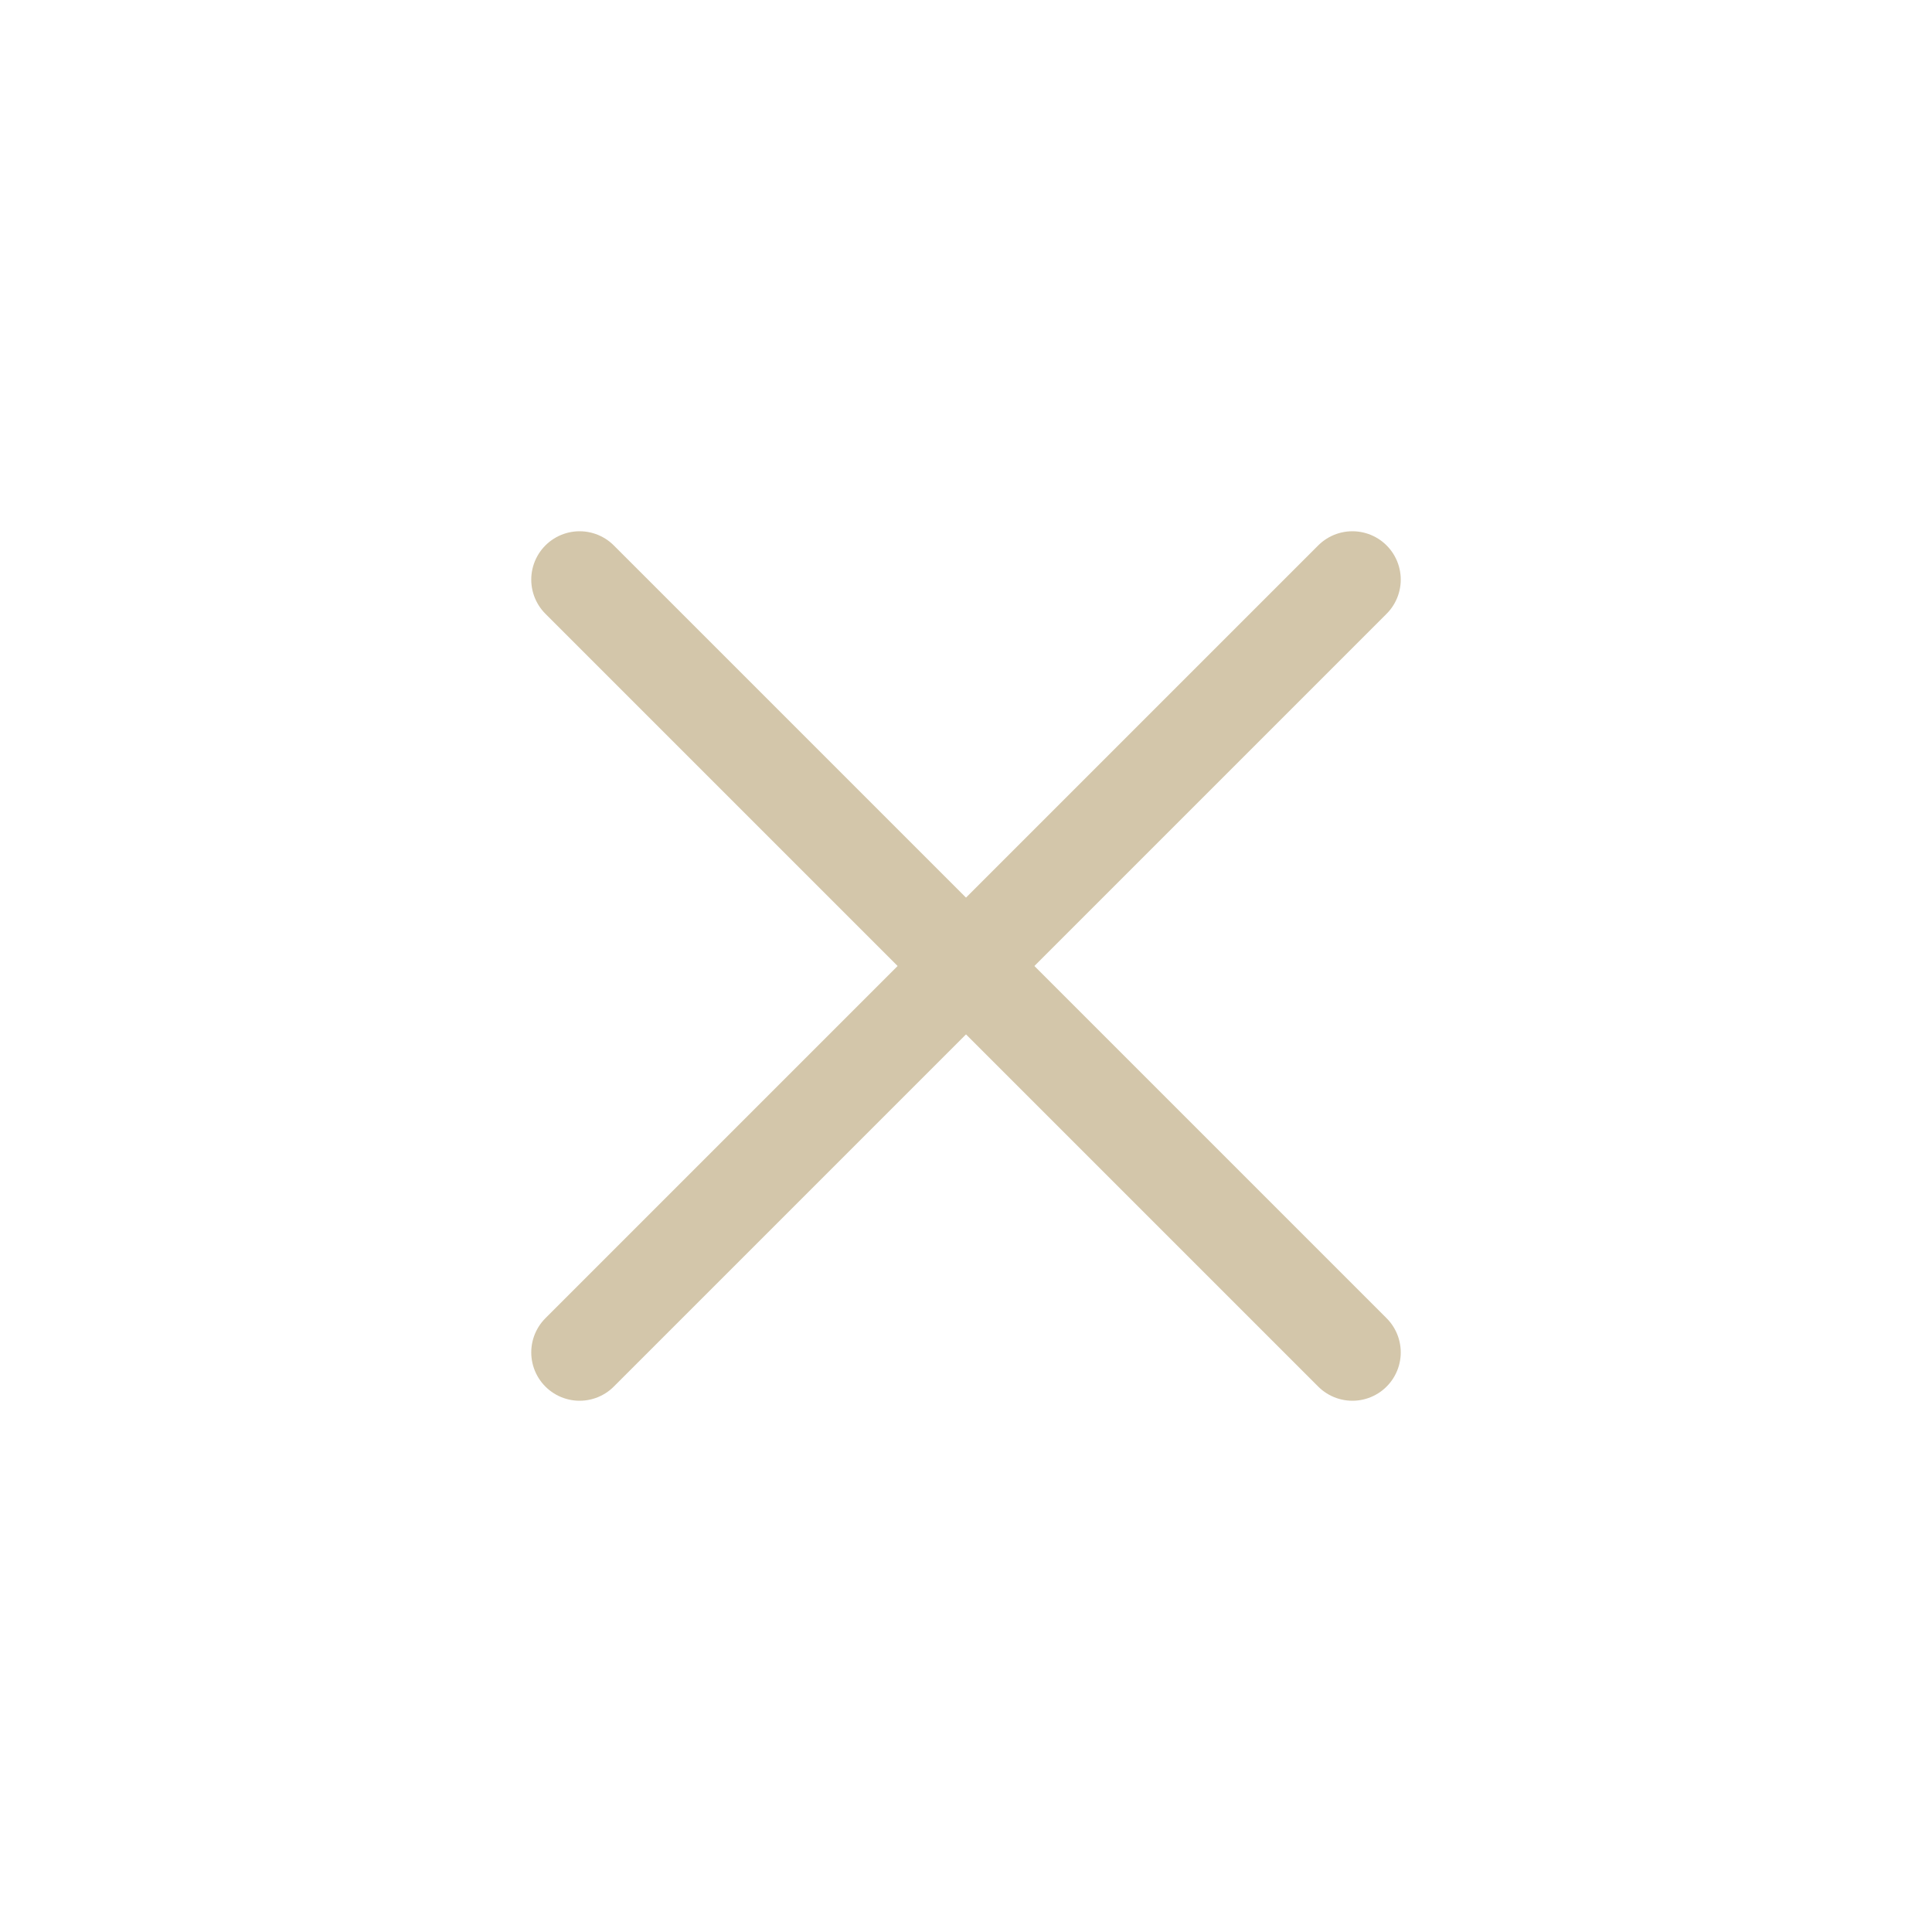
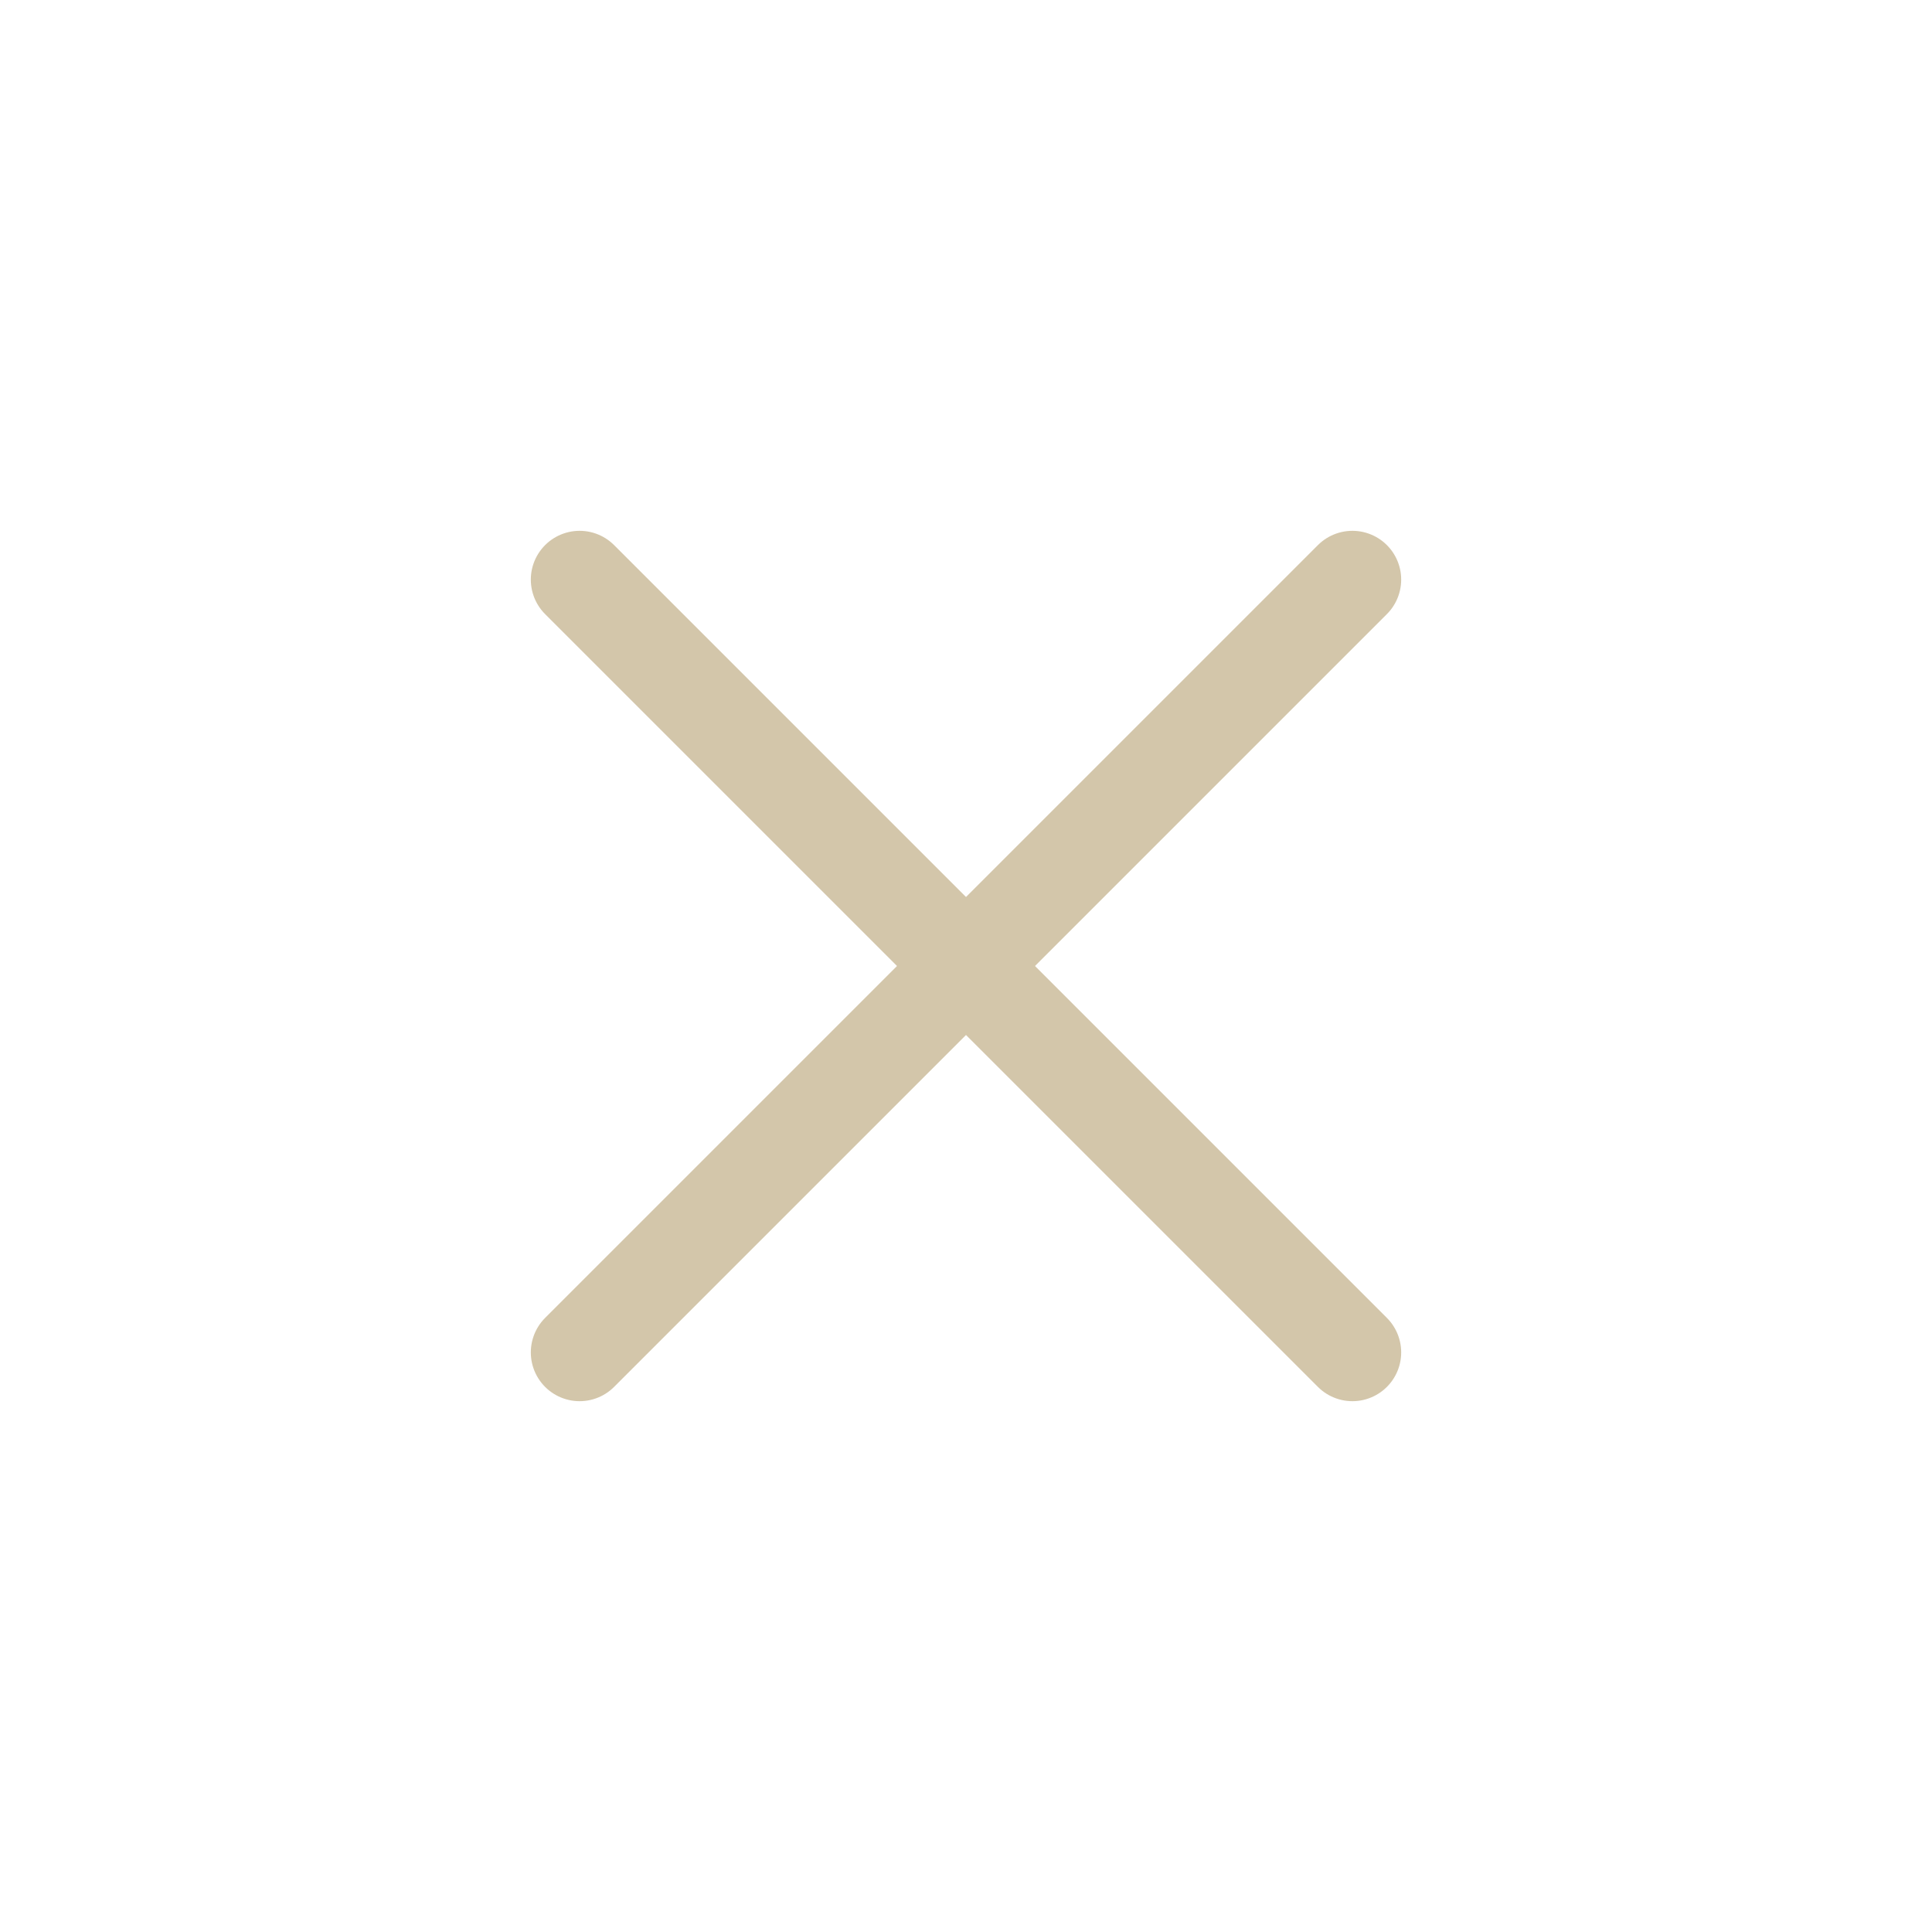
<svg xmlns="http://www.w3.org/2000/svg" viewBox="0 0 50 50" version="1.2" baseProfile="tiny">
  <defs>
</defs>
  <g fill="none" stroke="black" stroke-width="1" fill-rule="evenodd" stroke-linecap="square" stroke-linejoin="bevel">
-     <g fill="none" stroke="#d3c6aa" stroke-opacity="1" stroke-width="1.001" stroke-linecap="square" stroke-linejoin="bevel" transform="matrix(2.5,0,0,2.5,2.5,2.5)" font-family="Noto Sans" font-size="10" font-weight="400" font-style="normal">
- </g>
-     <g fill="none" stroke="#d3c6aa" stroke-opacity="1" stroke-width="1.001" stroke-linecap="round" stroke-linejoin="miter" stroke-miterlimit="2" transform="matrix(2.5,0,0,2.5,2.5,2.5)" font-family="Noto Sans" font-size="10" font-weight="400" font-style="normal">
+     <g fill="none" stroke="#d3c6aa" stroke-opacity="1" stroke-width="1.01" stroke-linecap="round" stroke-linejoin="miter" stroke-miterlimit="2" transform="matrix(2.5,0,0,2.5,2.5,2.5)" font-family="Noto Sans" font-size="10" font-weight="400" font-style="normal">
      <polyline fill="none" vector-effect="none" points="5,5 13,13 " />
      <polyline fill="none" vector-effect="none" points="13,5 5,13 " />
    </g>
-     <g fill="none" stroke="#d3c6aa" stroke-opacity="1" stroke-width="1.001" stroke-linecap="square" stroke-linejoin="bevel" transform="matrix(2.5,0,0,2.5,2.5,2.5)" font-family="Noto Sans" font-size="10" font-weight="400" font-style="normal">
- </g>
    <g fill="none" stroke="#000000" stroke-opacity="1" stroke-width="1" stroke-linecap="square" stroke-linejoin="bevel" transform="matrix(1,0,0,1,0,0)" font-family="Noto Sans" font-size="10" font-weight="400" font-style="normal">
</g>
  </g>
</svg>
